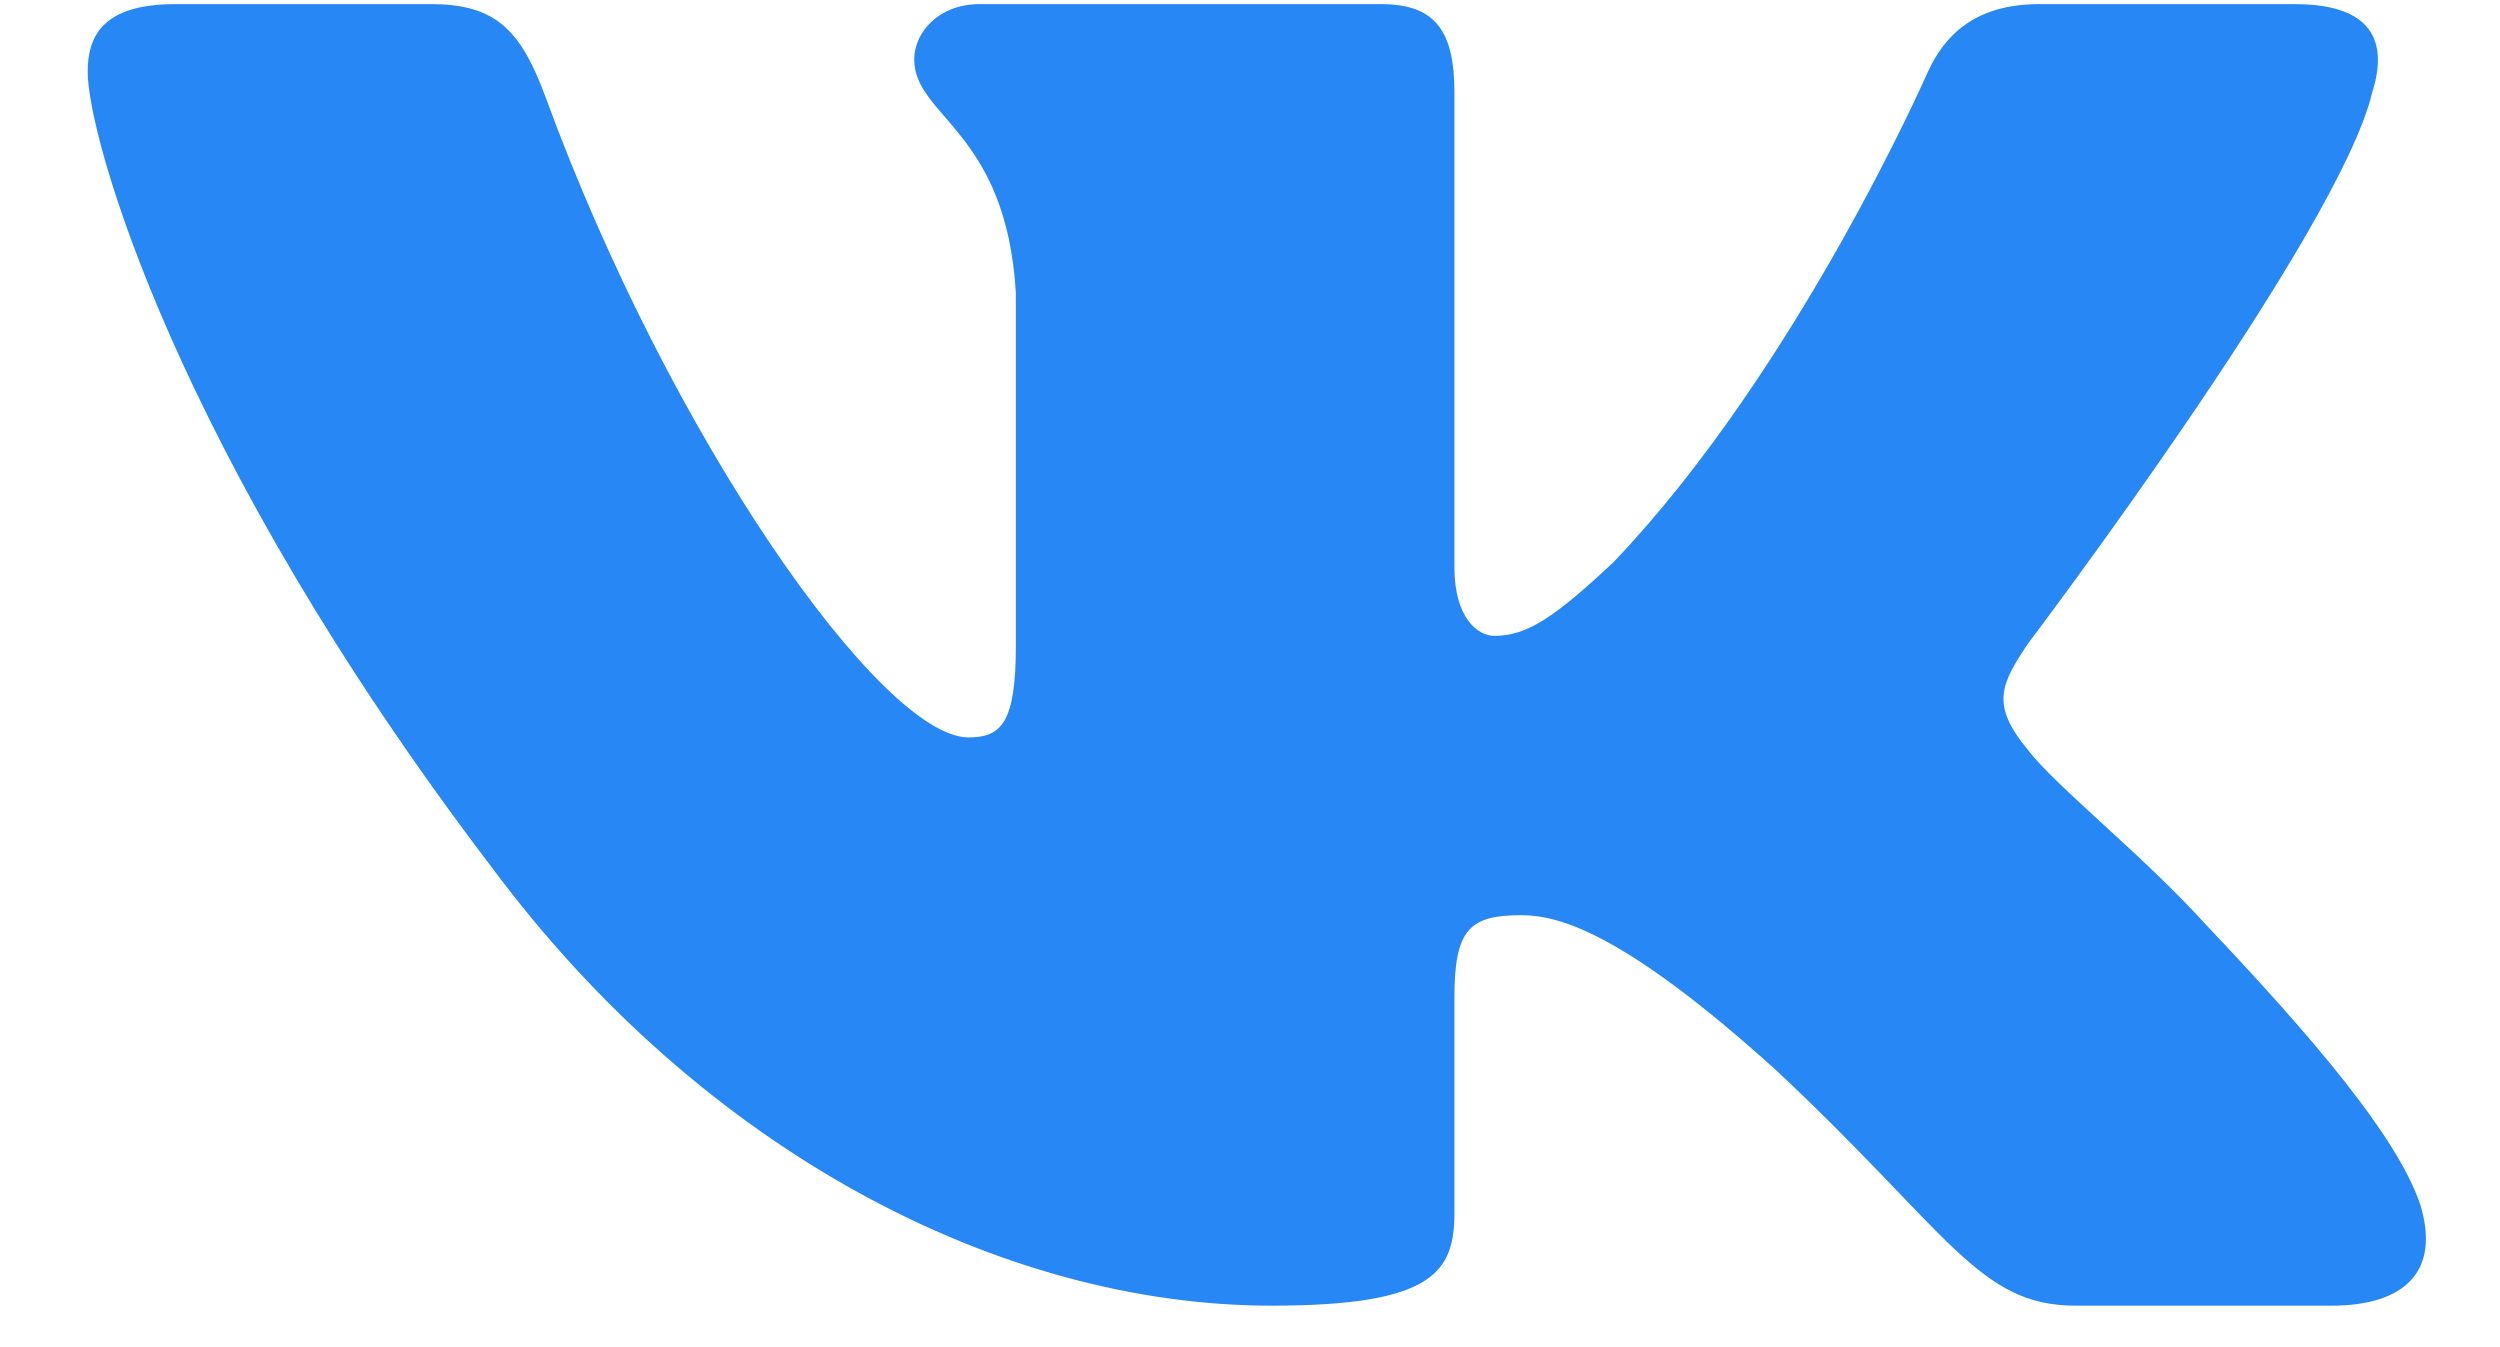
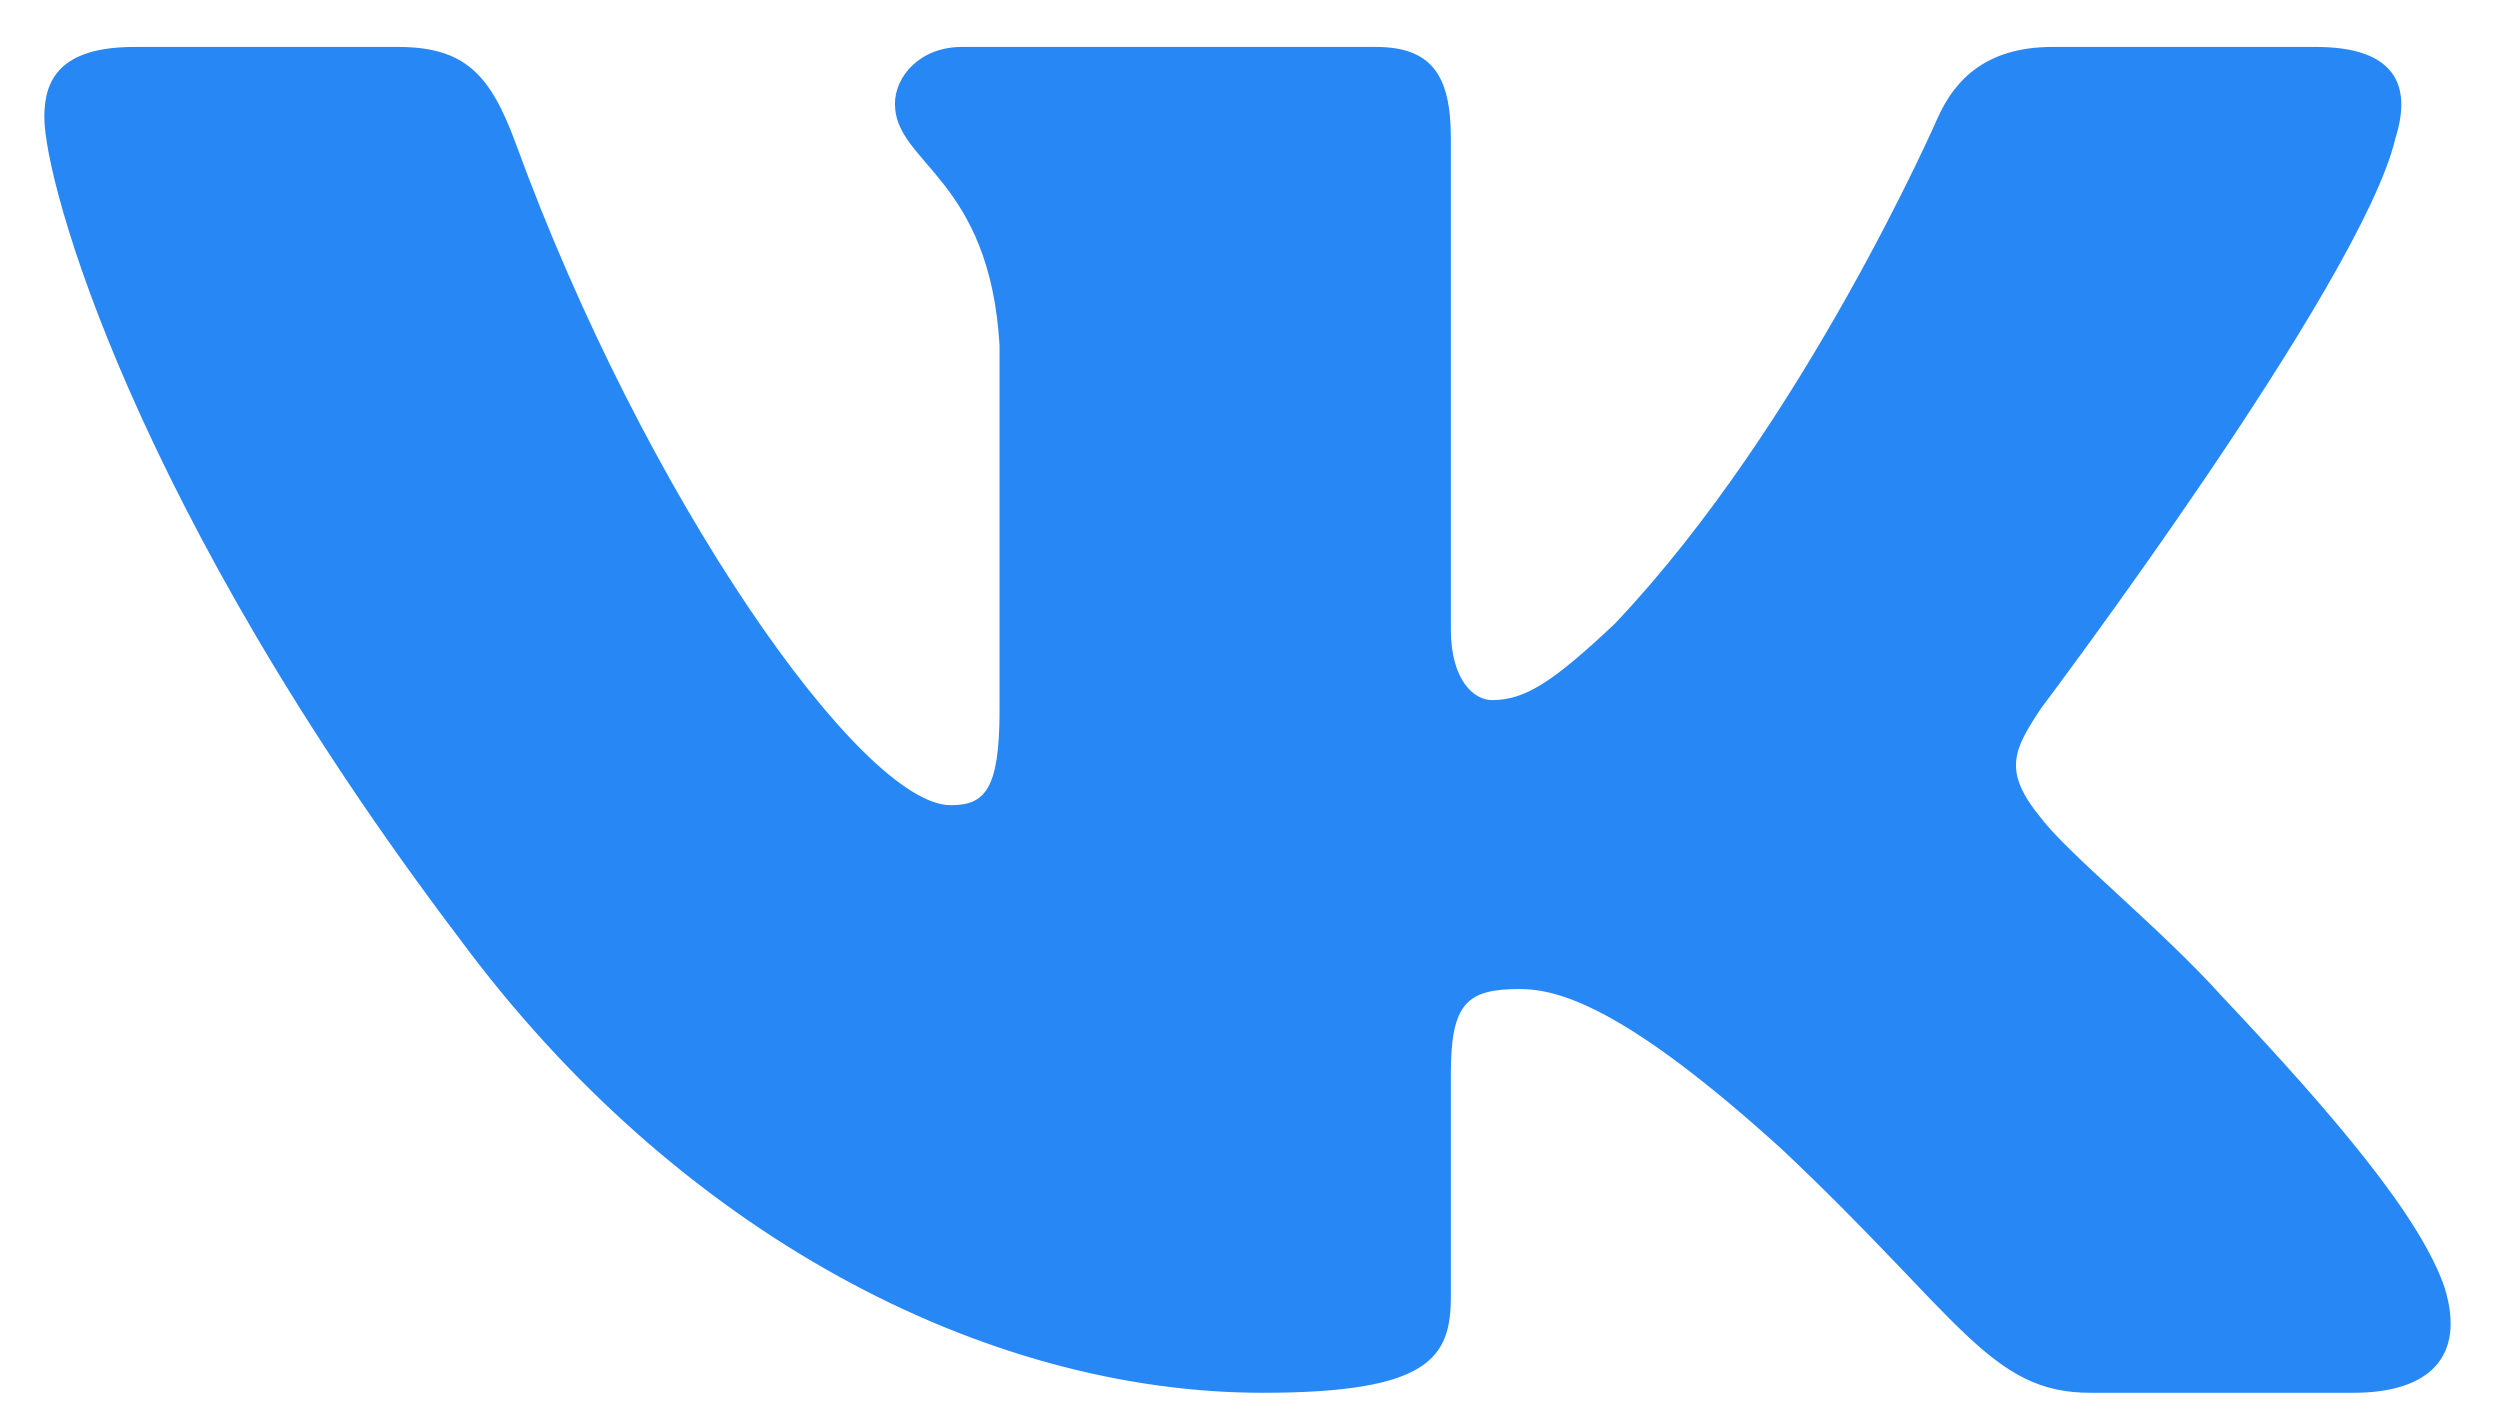
- <svg xmlns="http://www.w3.org/2000/svg" width="26" height="14" viewBox="0 0 26 14" fill="none">
-   <path fill-rule="evenodd" clip-rule="evenodd" d="M24.671 0.96C24.84 0.432 24.671 0.043 23.867 0.043H21.206C20.53 0.043 20.218 0.379 20.049 0.749C20.049 0.749 18.696 3.839 16.78 5.847C16.16 6.428 15.878 6.613 15.54 6.613C15.37 6.613 15.126 6.428 15.126 5.9V0.96C15.126 0.326 14.929 0.043 14.366 0.043H10.185C9.762 0.043 9.508 0.338 9.508 0.617C9.508 1.218 10.466 1.356 10.565 3.047V6.718C10.565 7.523 10.41 7.669 10.072 7.669C9.17 7.669 6.976 4.565 5.675 1.013C5.42 0.322 5.164 0.043 4.485 0.043H1.824C1.064 0.043 0.912 0.379 0.912 0.749C0.912 1.409 1.814 4.684 5.112 9.017C7.31 11.975 10.407 13.579 13.226 13.579C14.917 13.579 15.126 13.223 15.126 12.609V10.373C15.126 9.661 15.286 9.518 15.822 9.518C16.216 9.518 16.892 9.703 18.471 11.13C20.275 12.82 20.572 13.579 21.587 13.579H24.247C25.007 13.579 25.387 13.223 25.168 12.52C24.928 11.819 24.067 10.803 22.924 9.598C22.304 8.911 21.374 8.171 21.092 7.801C20.697 7.326 20.81 7.115 21.092 6.692C21.092 6.692 24.333 2.413 24.671 0.96Z" fill="#2787F5" />
+ <svg xmlns="http://www.w3.org/2000/svg" width="44" height="25" viewBox="0 0 44 25" fill="none">
+   <path fill-rule="evenodd" clip-rule="evenodd" d="M42.16 2.43C42.454 1.505 42.16 0.826 40.759 0.826H36.125C34.947 0.826 34.404 1.413 34.11 2.06C34.11 2.06 31.753 7.469 28.416 10.982C27.336 11.999 26.845 12.322 26.256 12.322C25.961 12.322 25.535 11.999 25.535 11.074V2.43C25.535 1.321 25.193 0.826 24.211 0.826H16.93C16.194 0.826 15.751 1.341 15.751 1.829C15.751 2.881 17.42 3.123 17.592 6.082V12.507C17.592 13.916 17.322 14.171 16.733 14.171C15.162 14.171 11.342 8.739 9.076 2.522C8.631 1.314 8.186 0.826 7.002 0.826H2.369C1.045 0.826 0.78 1.413 0.78 2.06C0.78 3.216 2.351 8.948 8.094 16.529C11.922 21.706 17.317 24.513 22.226 24.513C25.171 24.513 25.535 23.889 25.535 22.816V18.903C25.535 17.656 25.814 17.407 26.747 17.407C27.434 17.407 28.612 17.731 31.361 20.227C34.502 23.186 35.02 24.513 36.787 24.513H41.42C42.744 24.513 43.406 23.889 43.024 22.659C42.606 21.433 41.107 19.654 39.116 17.546C38.036 16.344 36.417 15.05 35.926 14.402C35.239 13.57 35.435 13.201 35.926 12.461C35.926 12.461 41.571 4.972 42.16 2.43Z" fill="#2787F5" />
</svg>
